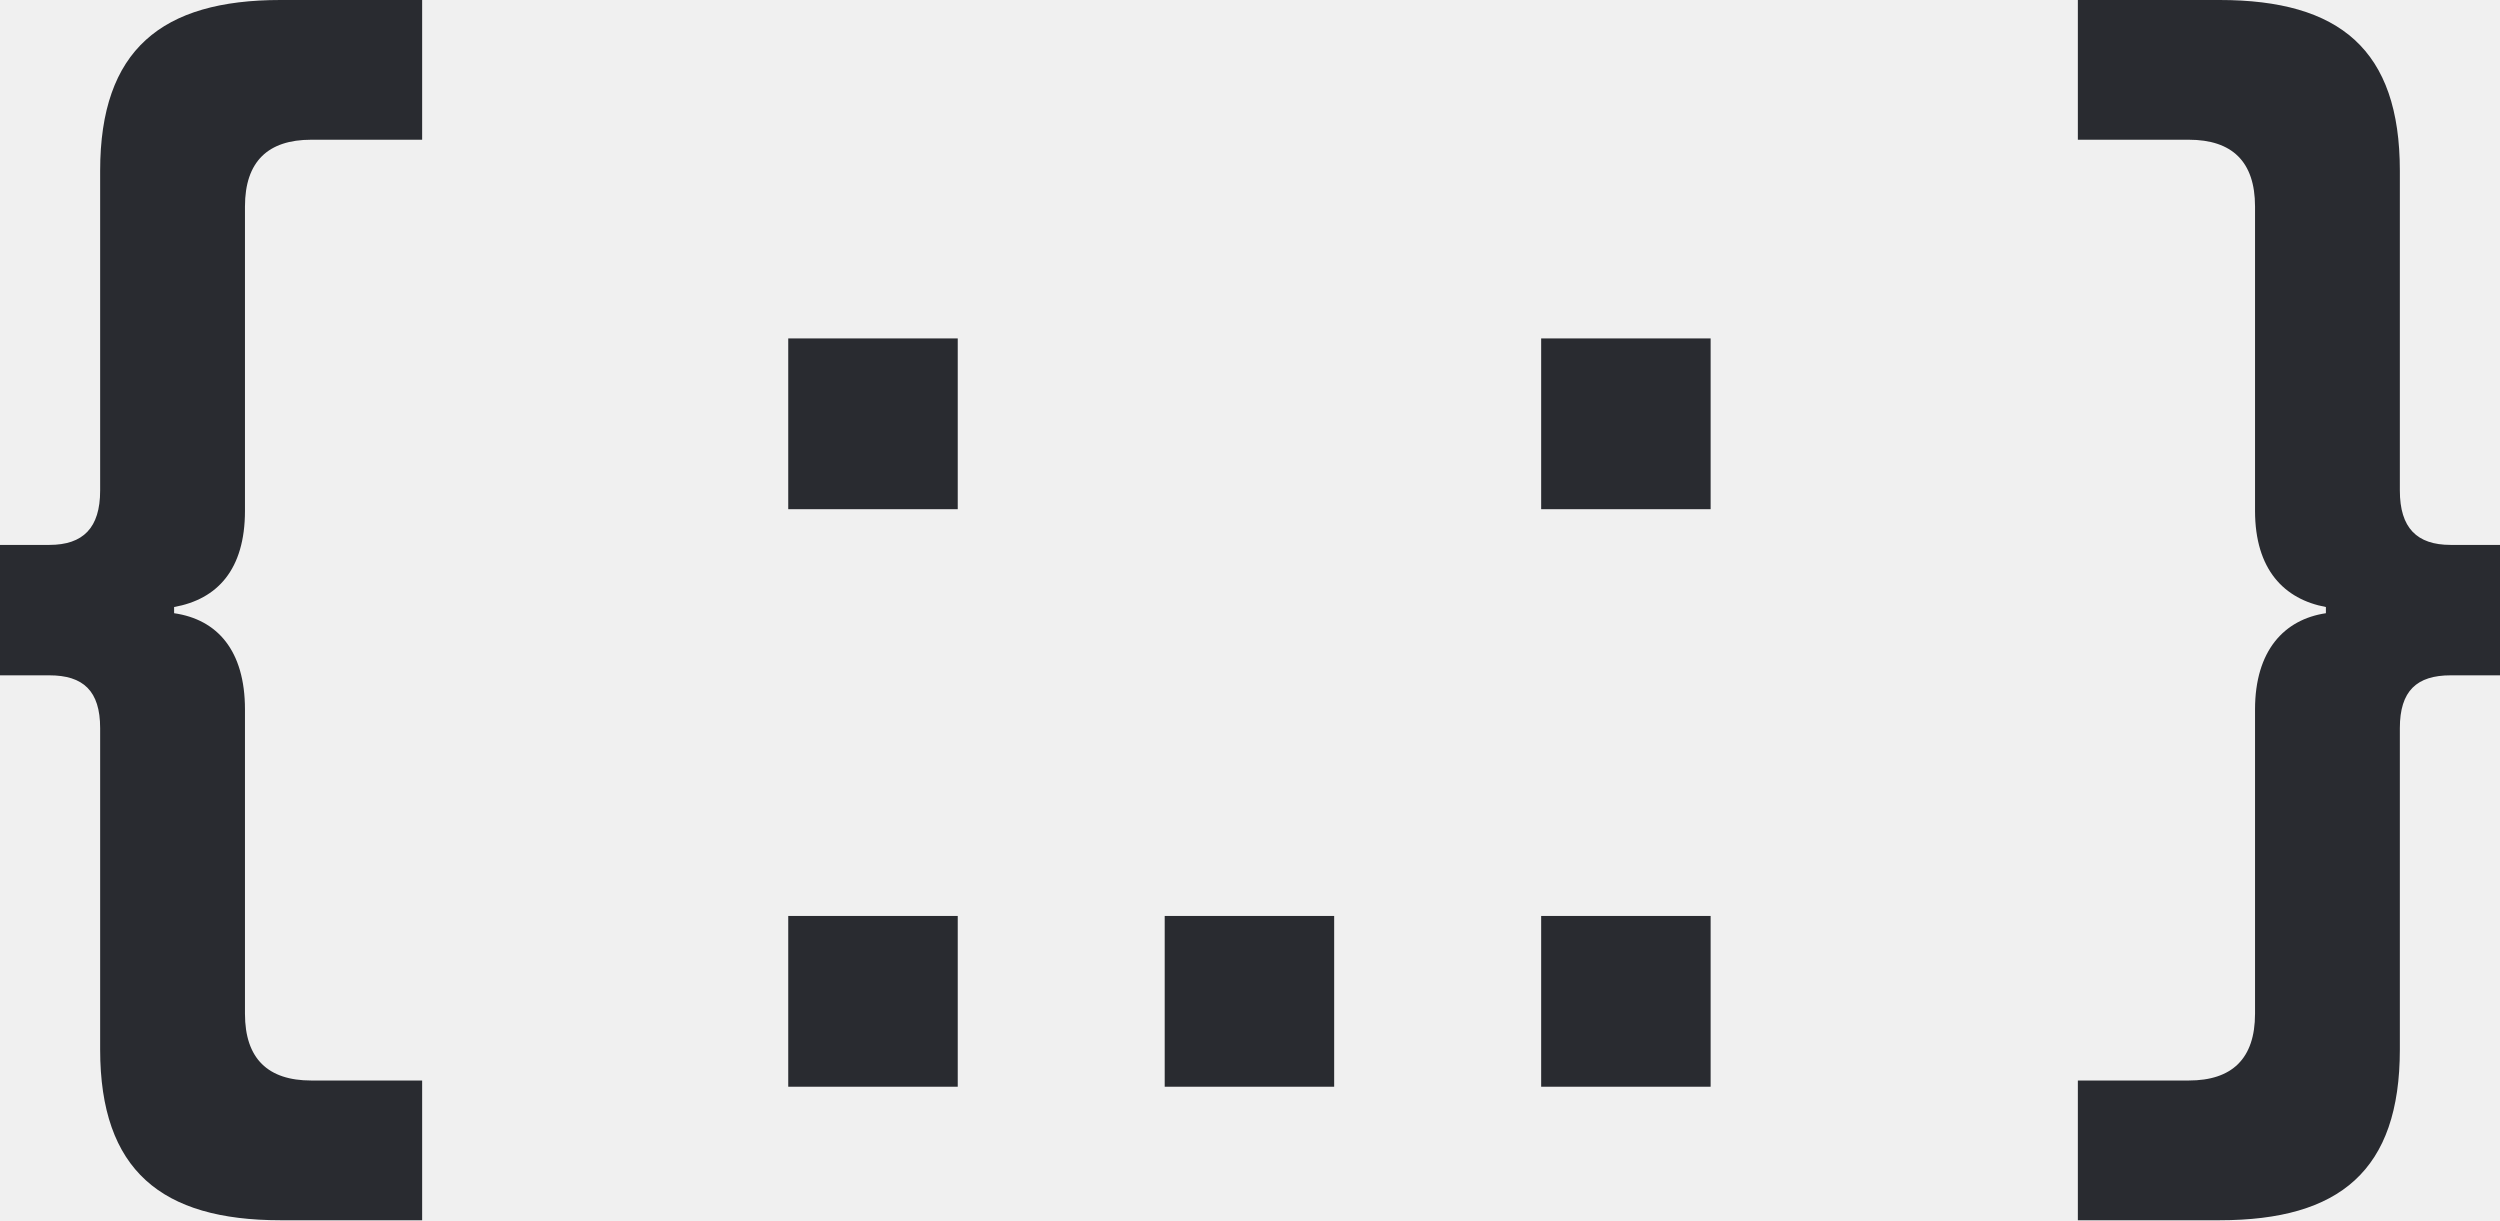
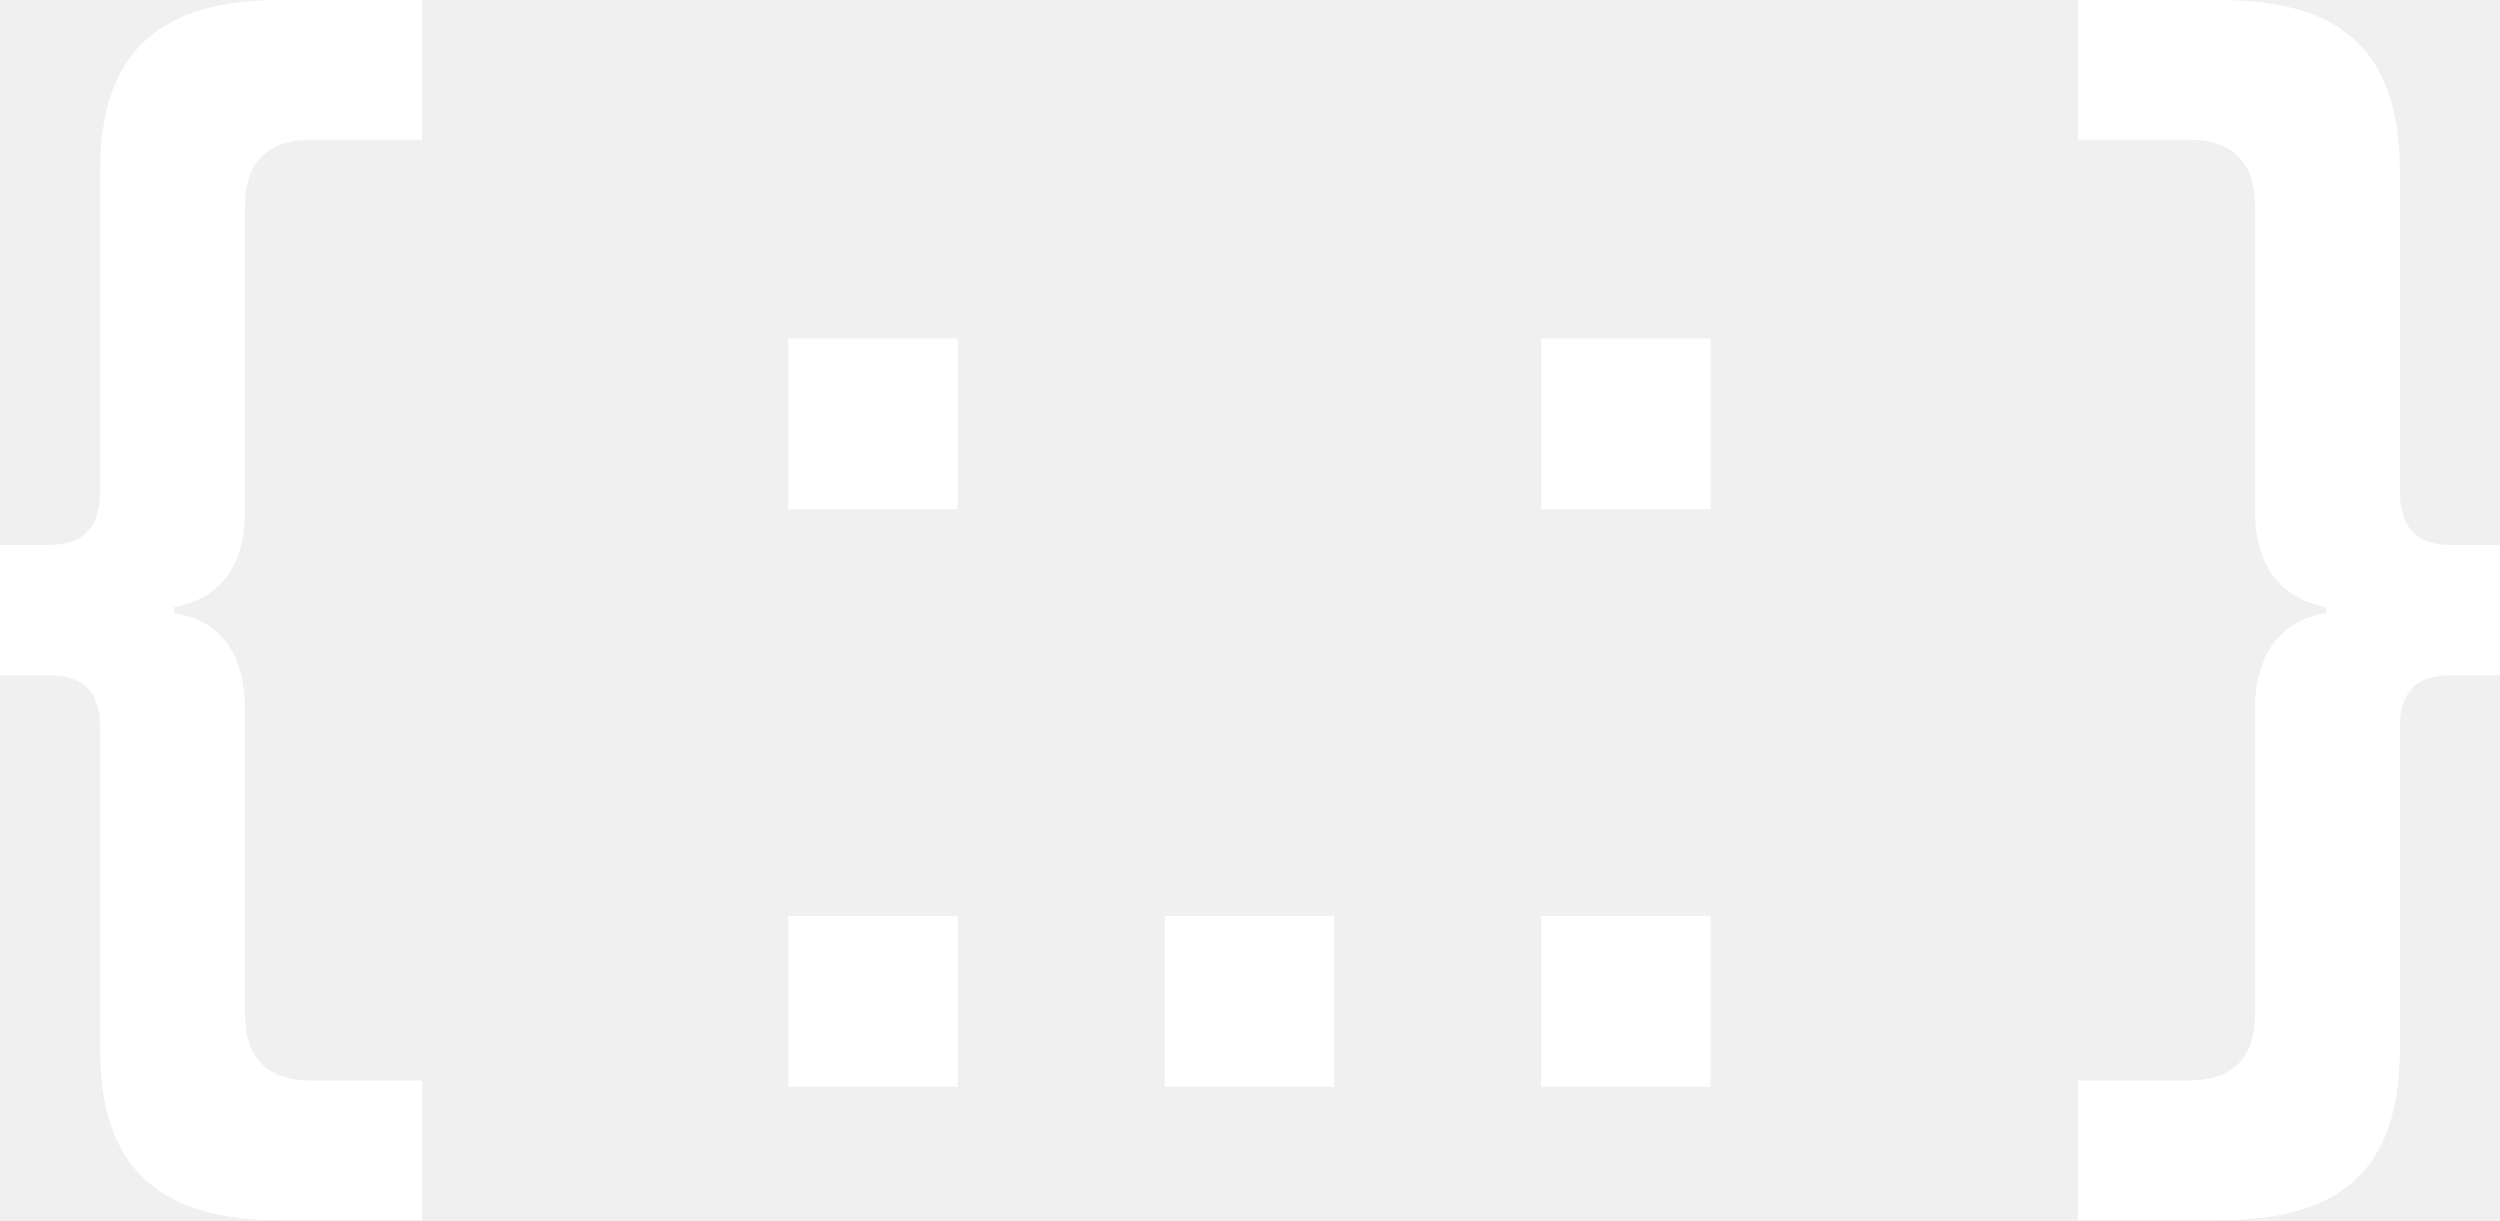
<svg xmlns="http://www.w3.org/2000/svg" width="84" height="41" viewBox="0 0 84 41" fill="none">
-   <path d="M9.422 41C5.436 41 3.365 39.331 3.365 35.262V24.464C3.365 23.212 2.795 22.691 1.657 22.691H0V18.309H1.657C2.795 18.309 3.365 17.735 3.365 16.483V5.738C3.365 1.669 5.436 0 9.422 0H14.184V4.695H10.457C9.008 4.695 8.231 5.425 8.231 6.938V17.162C8.231 19.144 7.299 20.135 5.85 20.396V20.604C7.299 20.813 8.231 21.856 8.231 23.838V34.062C8.231 35.575 9.008 36.305 10.457 36.305H14.184V41H9.422Z" fill="#292B30" />
-   <path d="M26.485 11.371H32.18V17.109H26.485V11.371ZM26.485 30.776H32.18V36.514H26.485V30.776Z" fill="#292B30" />
-   <path d="M39.134 30.776H44.828V36.514H39.134V30.776Z" fill="#292B30" />
-   <path d="M51.783 11.371H57.477V17.109H51.783V11.371ZM51.783 30.776H57.477V36.514H51.783V30.776Z" fill="#292B30" />
-   <path d="M69.816 41V36.305H73.543C74.992 36.305 75.769 35.575 75.769 34.062V23.838C75.769 21.856 76.752 20.813 78.15 20.604V20.396C76.752 20.135 75.769 19.144 75.769 17.162V6.938C75.769 5.425 74.992 4.695 73.543 4.695H69.816V0H74.578C78.616 0 80.635 1.669 80.635 5.738V16.483C80.635 17.735 81.204 18.309 82.343 18.309H84V22.691H82.343C81.204 22.691 80.635 23.212 80.635 24.464V35.262C80.635 39.331 78.616 41 74.578 41H69.816Z" fill="#292B30" />
+   <path d="M9.422 41C5.436 41 3.365 39.331 3.365 35.262V24.464C3.365 23.212 2.795 22.691 1.657 22.691H0V18.309H1.657C2.795 18.309 3.365 17.735 3.365 16.483V5.738C3.365 1.669 5.436 0 9.422 0H14.184V4.695H10.457C9.008 4.695 8.231 5.425 8.231 6.938V17.162C8.231 19.144 7.299 20.135 5.85 20.396V20.604C7.299 20.813 8.231 21.856 8.231 23.838V34.062C8.231 35.575 9.008 36.305 10.457 36.305H14.184V41H9.422Z" fill="#ffffff" />
+   <path d="M26.485 11.371H32.18V17.109H26.485V11.371ZM26.485 30.776H32.18V36.514H26.485V30.776Z" fill="#ffffff" />
+   <path d="M39.134 30.776H44.828V36.514H39.134V30.776Z" fill="#ffffff" />
+   <path d="M51.783 11.371H57.477V17.109H51.783V11.371ZM51.783 30.776H57.477V36.514H51.783V30.776Z" fill="#ffffff" />
+   <path d="M69.816 41V36.305H73.543C74.992 36.305 75.769 35.575 75.769 34.062V23.838C75.769 21.856 76.752 20.813 78.15 20.604V20.396C76.752 20.135 75.769 19.144 75.769 17.162V6.938C75.769 5.425 74.992 4.695 73.543 4.695H69.816V0H74.578C78.616 0 80.635 1.669 80.635 5.738V16.483C80.635 17.735 81.204 18.309 82.343 18.309H84V22.691H82.343C81.204 22.691 80.635 23.212 80.635 24.464V35.262C80.635 39.331 78.616 41 74.578 41H69.816Z" fill="#ffffff" />
</svg>
